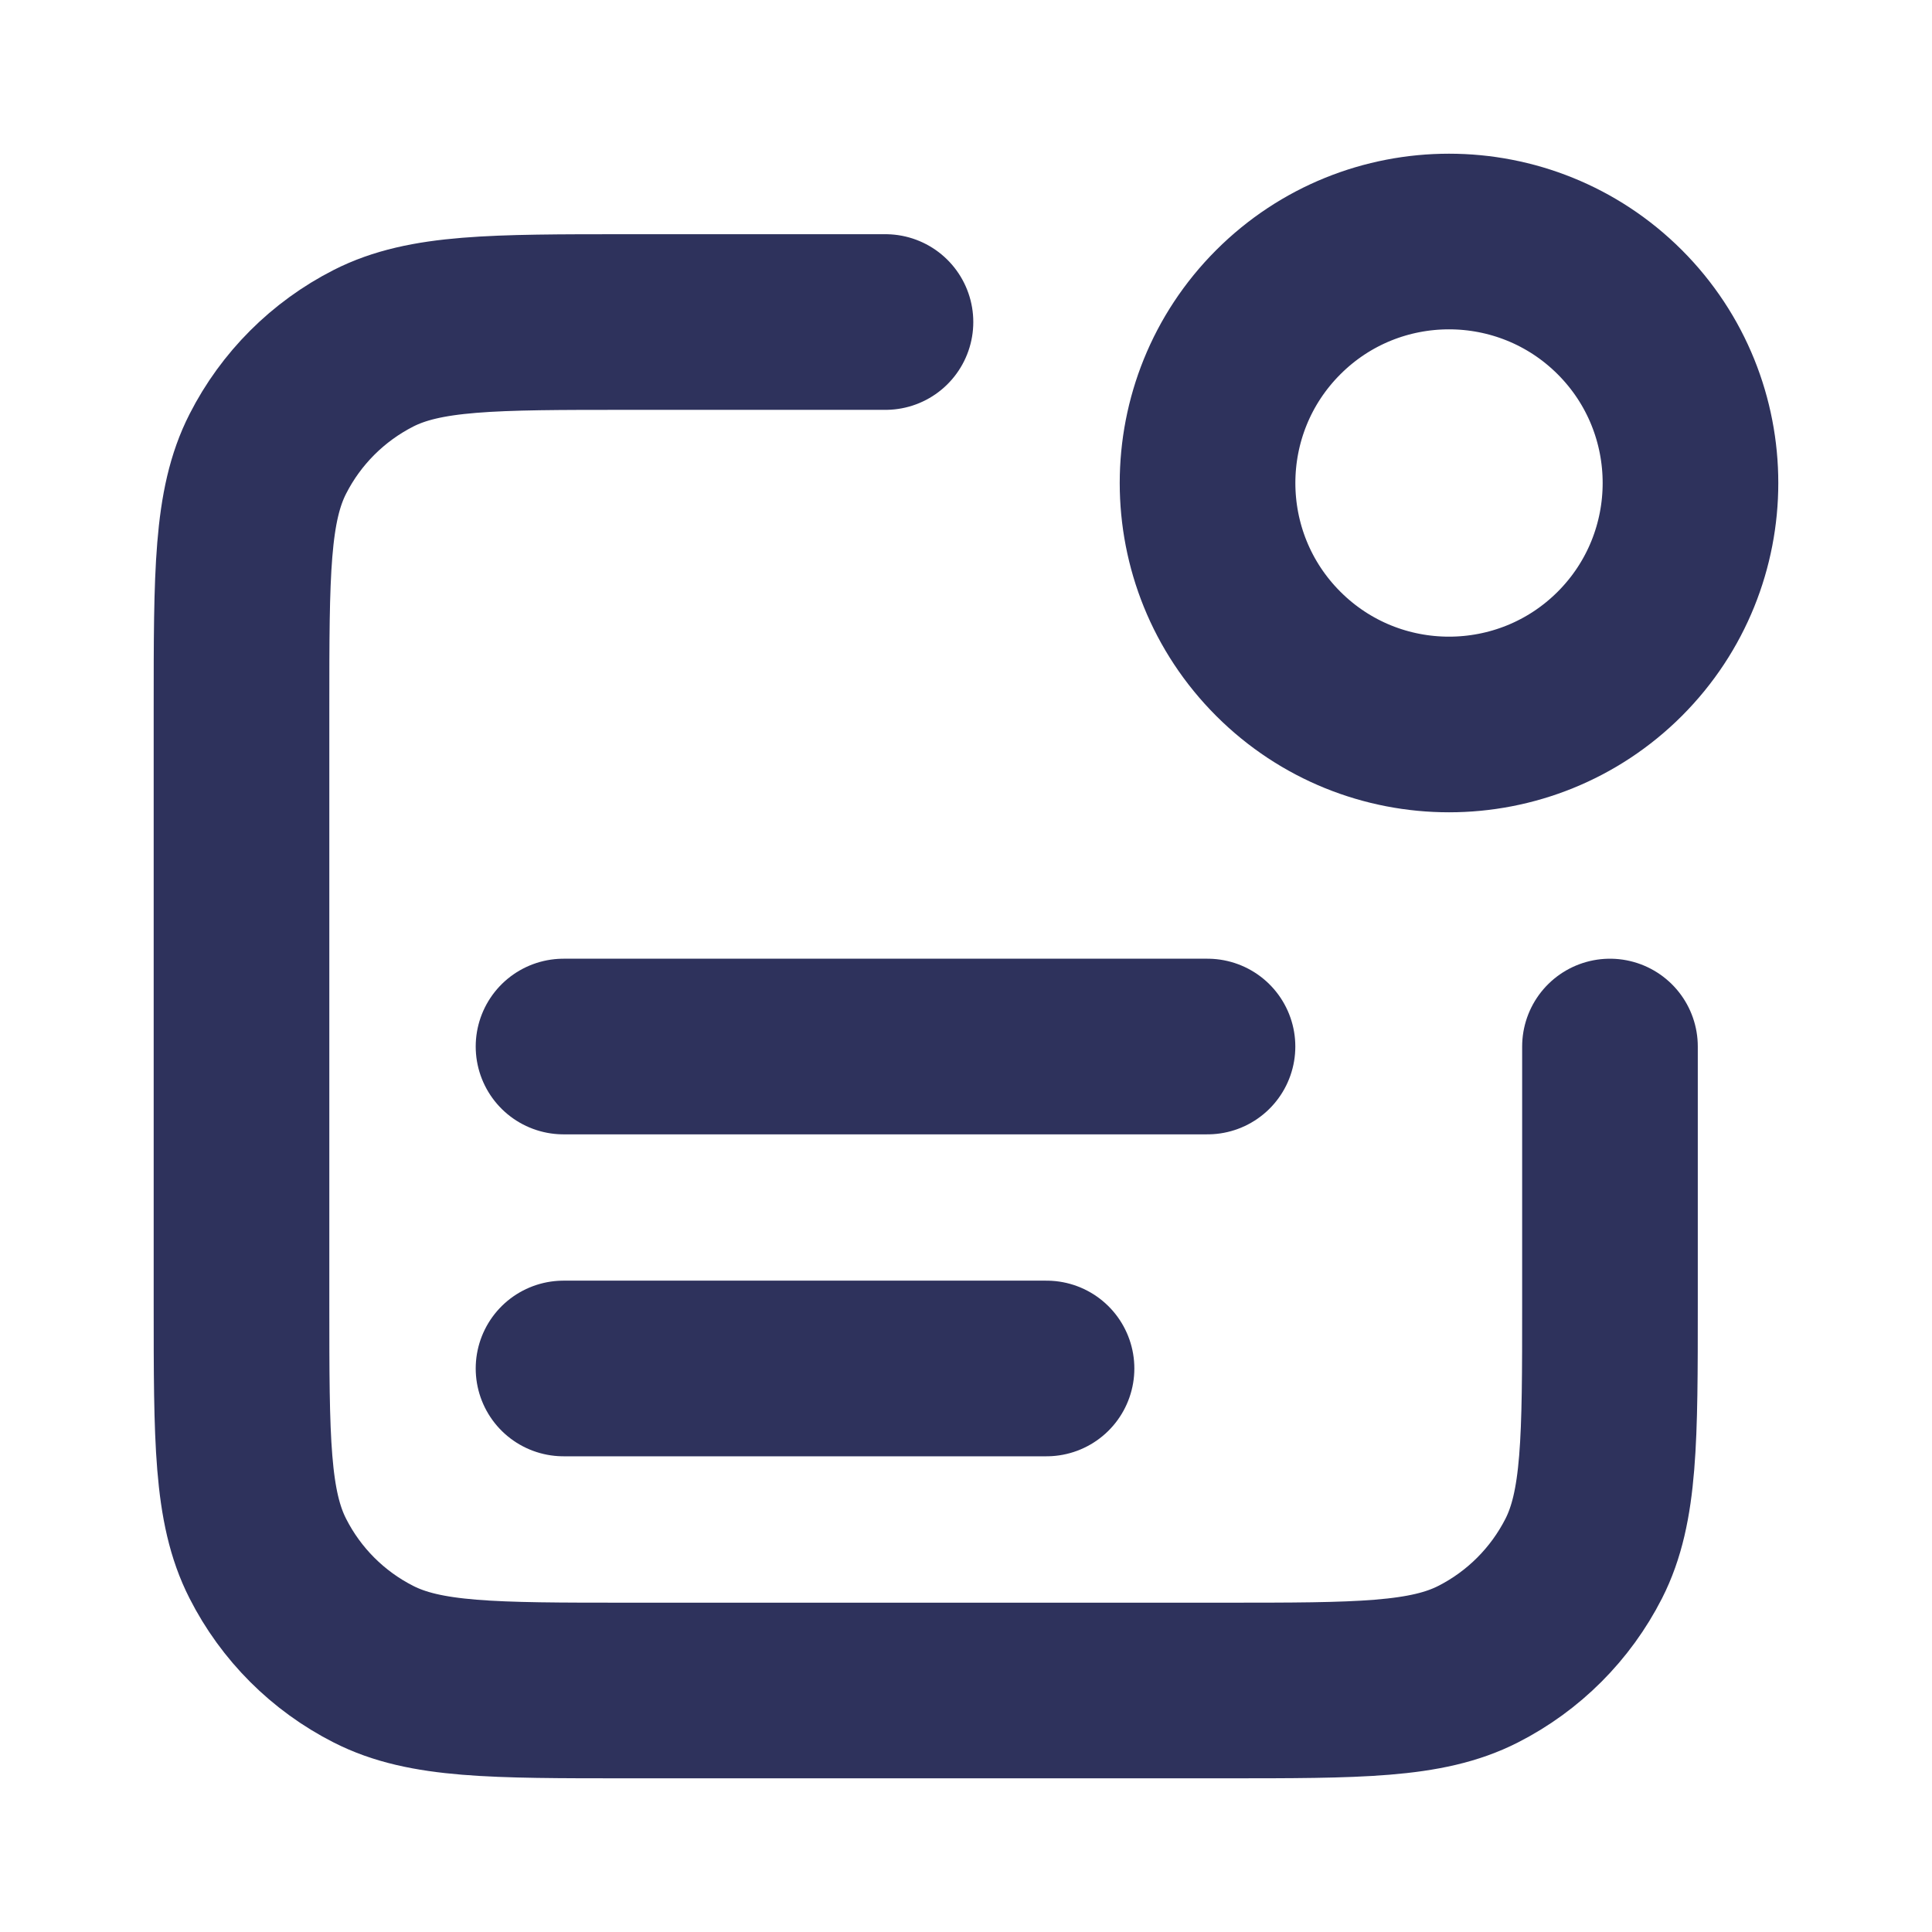
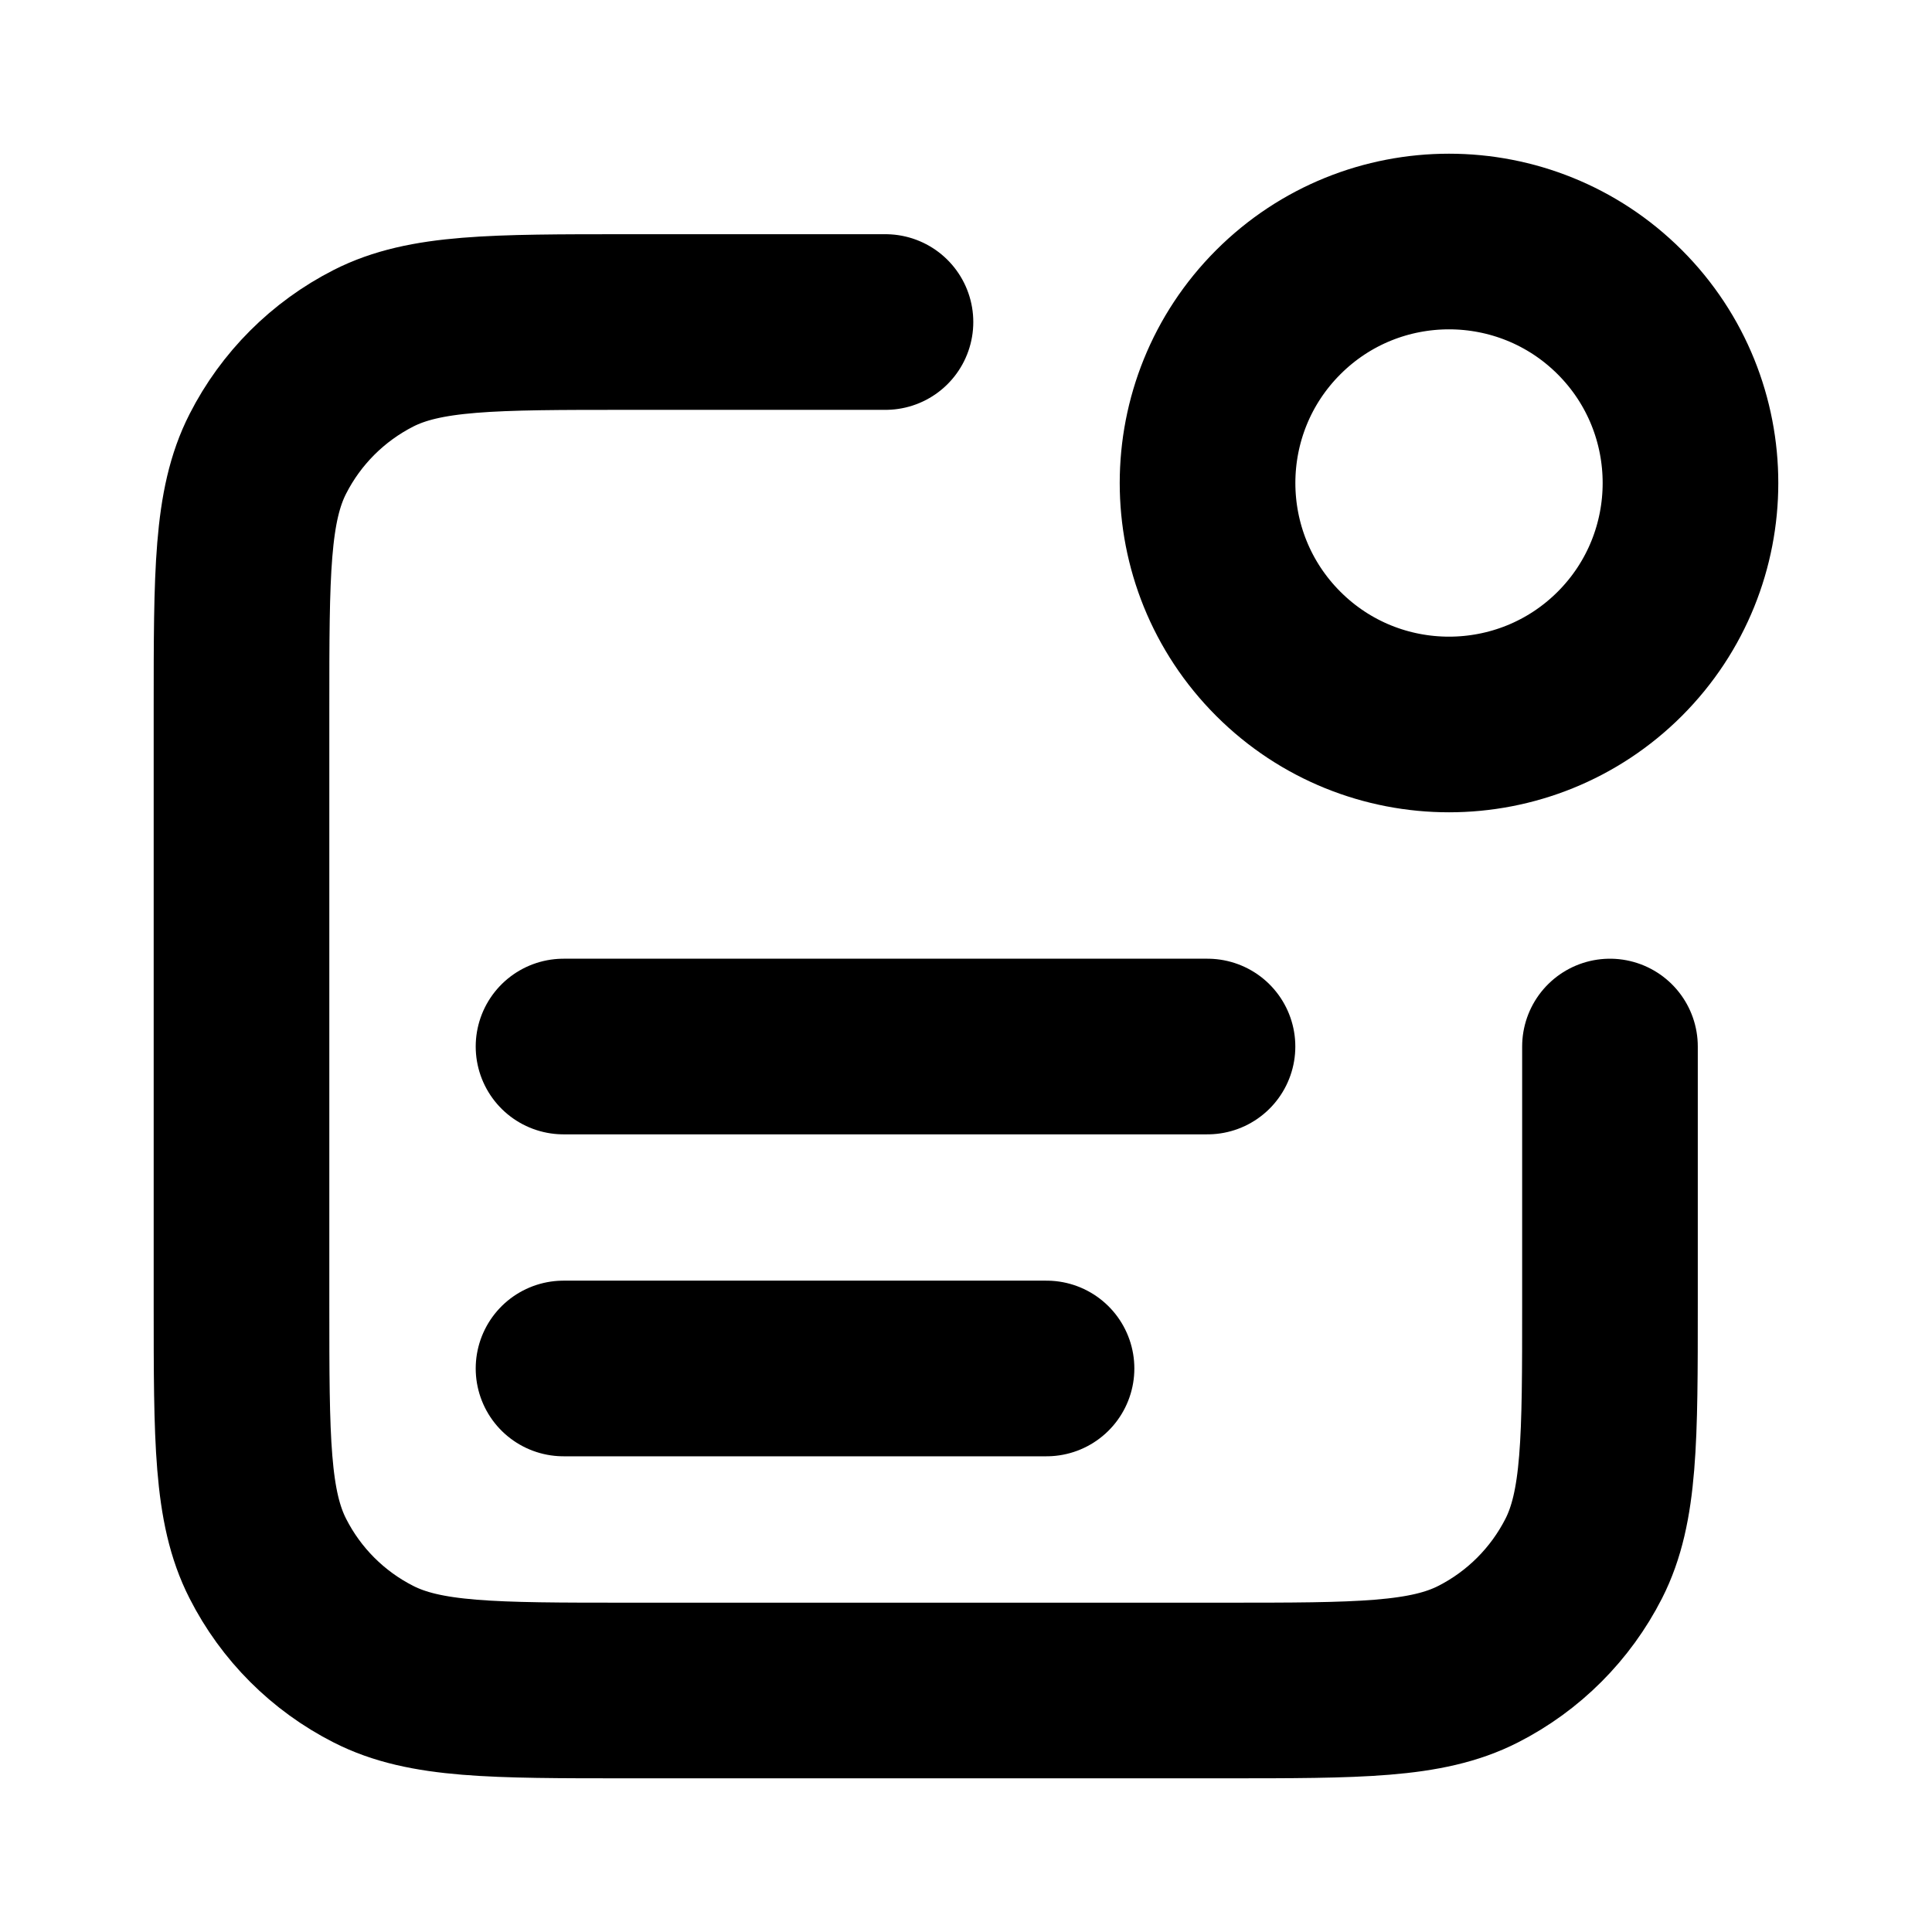
<svg xmlns="http://www.w3.org/2000/svg" width="22" height="22" viewBox="0 0 22 22" fill="none">
-   <path d="M10.083 3.667H7.15C5.61 3.667 4.84 3.667 4.252 3.966C3.734 4.23 3.313 4.651 3.05 5.168C2.75 5.756 2.75 6.527 2.75 8.067V14.85C2.75 16.39 2.75 17.16 3.05 17.748C3.313 18.266 3.734 18.687 4.252 18.95C4.84 19.25 5.61 19.25 7.15 19.25H13.933C15.473 19.25 16.244 19.25 16.832 18.95C17.349 18.687 17.77 18.266 18.034 17.748C18.333 17.16 18.333 16.39 18.333 14.85V11.917M11.917 15.583H6.417M13.75 11.917H6.417M18.445 3.555C19.518 4.629 19.518 6.371 18.445 7.445C17.371 8.518 15.629 8.518 14.556 7.445C13.482 6.371 13.482 4.629 14.556 3.555C15.629 2.482 17.371 2.482 18.445 3.555Z" stroke="#2E325C" stroke-width="2" stroke-linecap="round" stroke-linejoin="round" />
+   <path d="M10.083 3.667H7.15C5.61 3.667 4.84 3.667 4.252 3.966C3.734 4.23 3.313 4.651 3.05 5.168C2.75 5.756 2.75 6.527 2.75 8.067V14.85C2.75 16.39 2.75 17.16 3.05 17.748C3.313 18.266 3.734 18.687 4.252 18.95C4.84 19.25 5.61 19.25 7.15 19.25H13.933C15.473 19.25 16.244 19.25 16.832 18.95C17.349 18.687 17.77 18.266 18.034 17.748C18.333 17.16 18.333 16.39 18.333 14.85V11.917M11.917 15.583H6.417M13.75 11.917H6.417M18.445 3.555C19.518 4.629 19.518 6.371 18.445 7.445C17.371 8.518 15.629 8.518 14.556 7.445C13.482 6.371 13.482 4.629 14.556 3.555C15.629 2.482 17.371 2.482 18.445 3.555Z" stroke="currentColor" stroke-width="2" stroke-linecap="round" stroke-linejoin="round" />
</svg>
